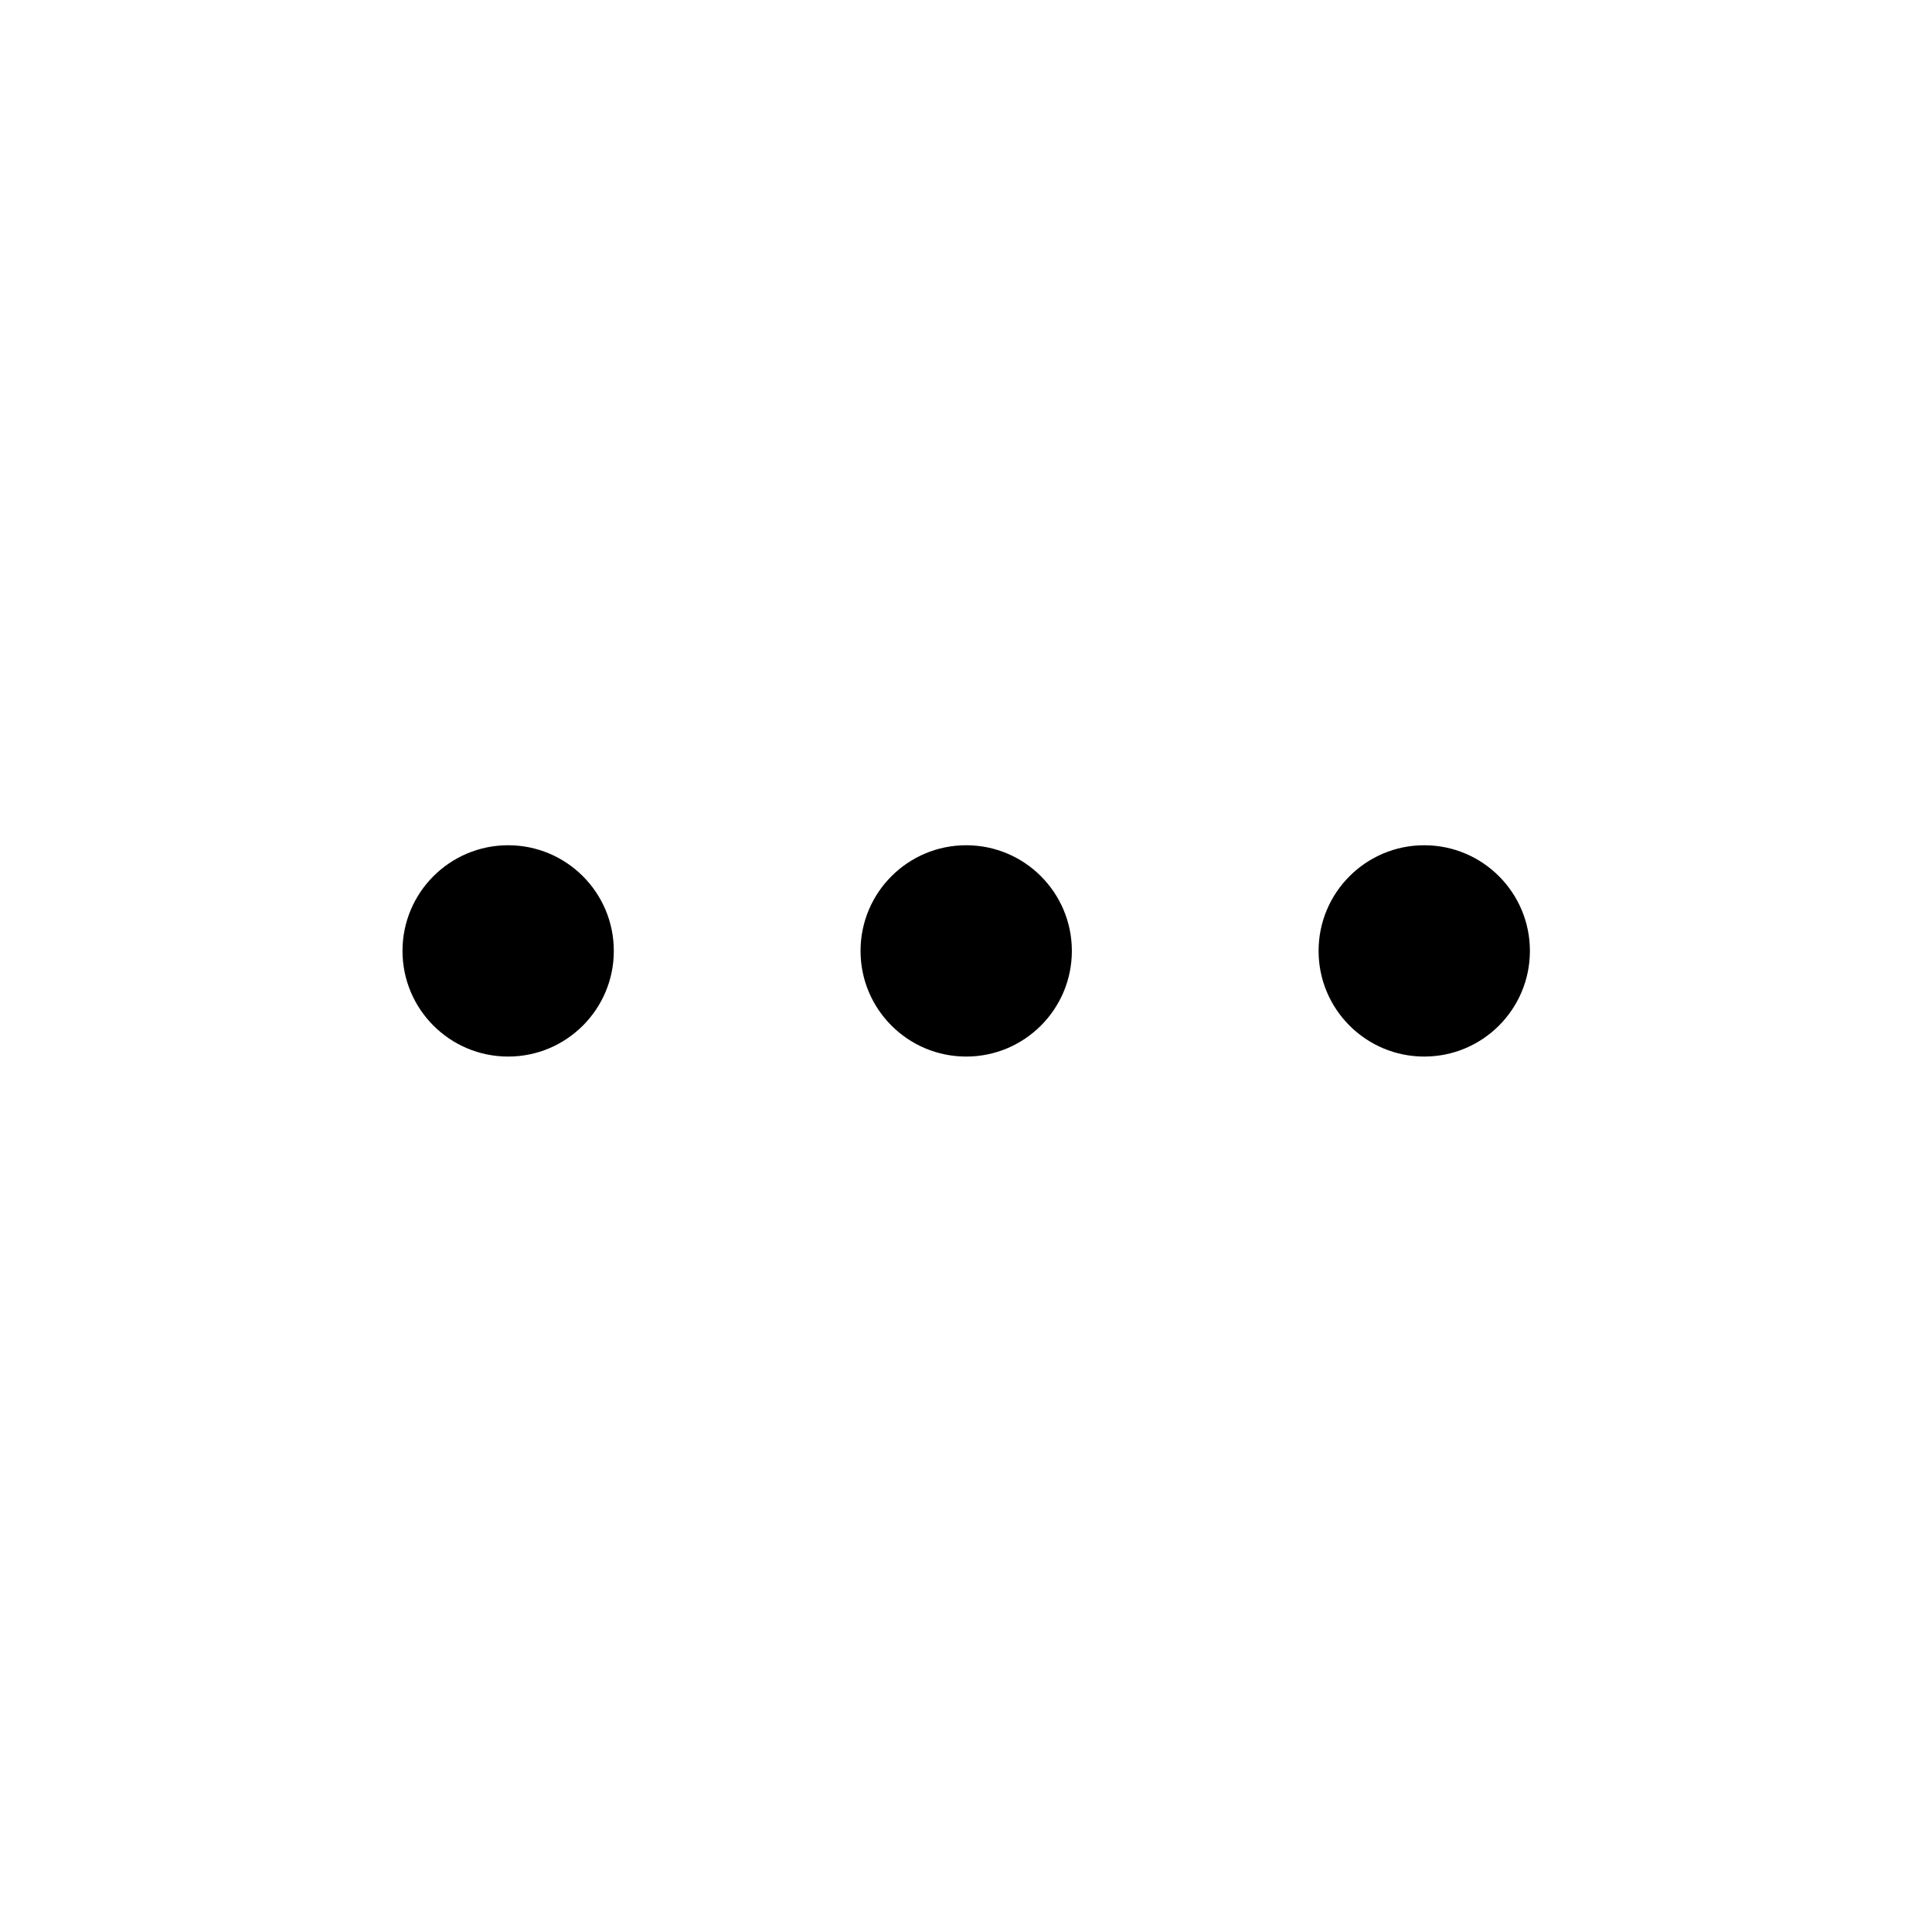
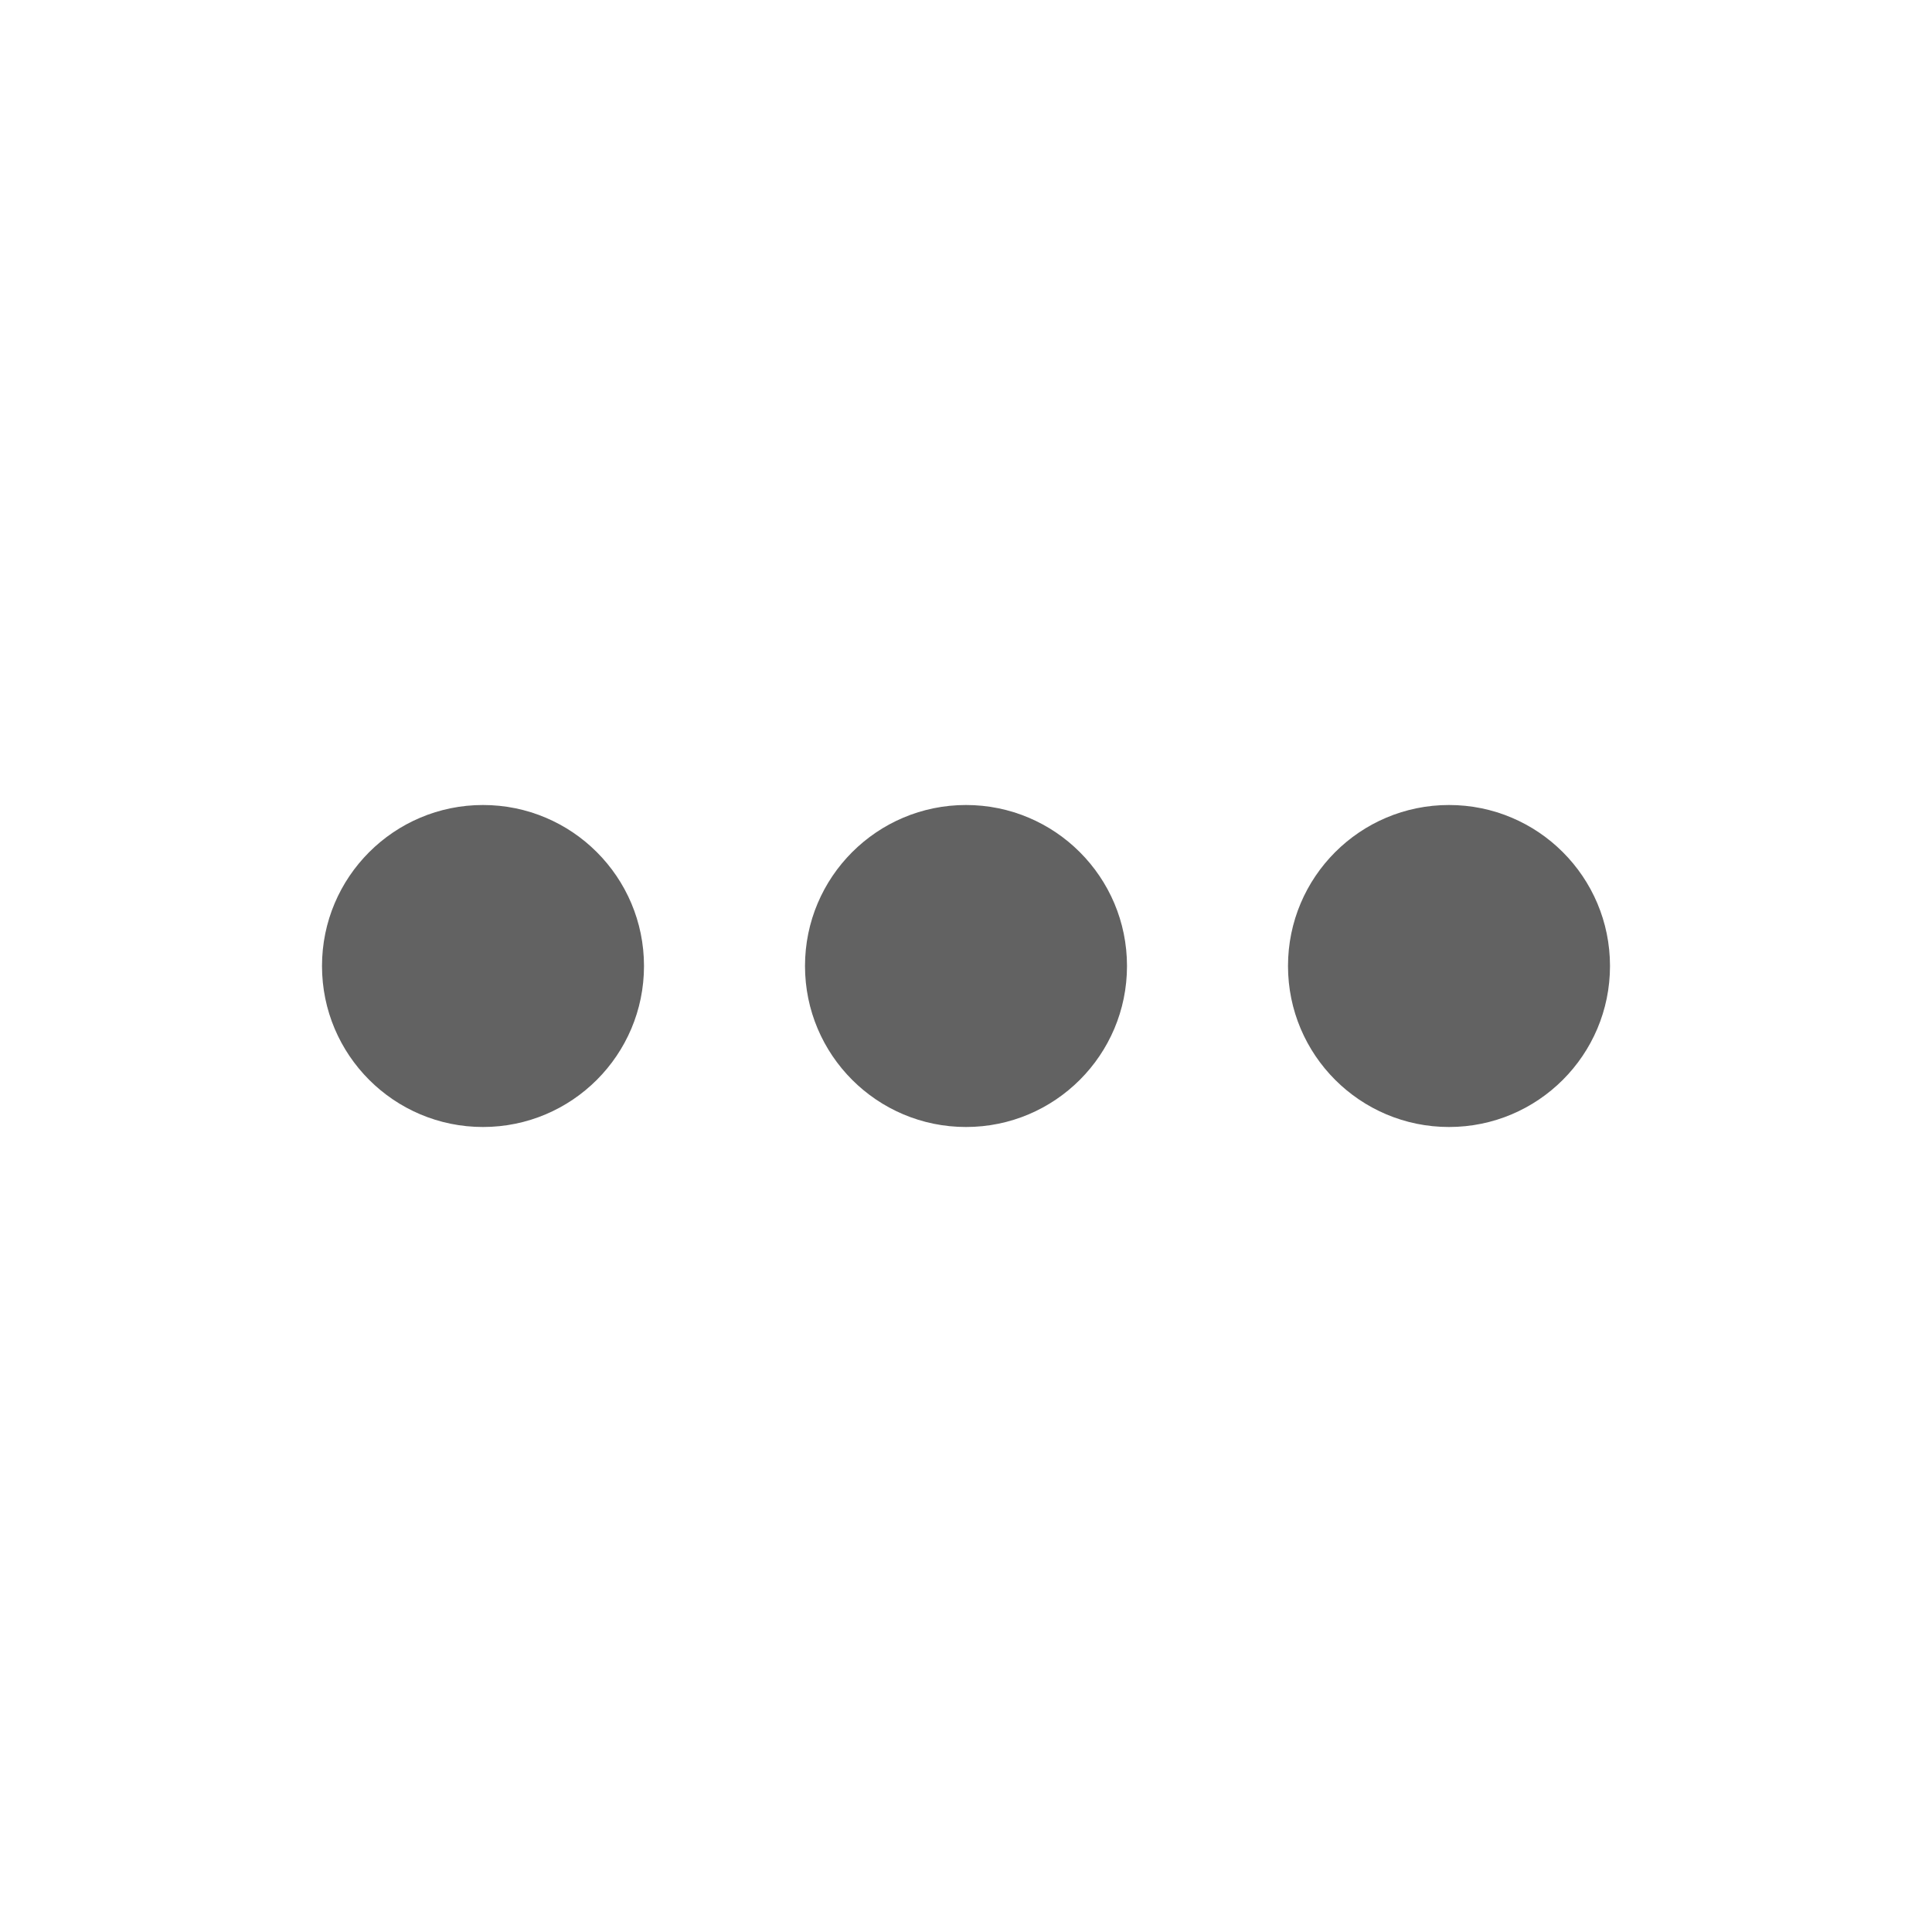
- <svg xmlns="http://www.w3.org/2000/svg" t="1611387341516" class="icon" viewBox="0 0 1024 1024" version="1.1" p-id="6611" width="32" height="32">
-   <defs>
-     <style type="text/css" />
-   </defs>
-   <path d="M269.333 448a56 56 0 1 1 0 112 56 56 0 0 1 0-112z m242.773 0a56 56 0 1 1 0 112 56 56 0 0 1 0-112z m242.773 0a56 56 0 1 1 0 112 56 56 0 0 1 0-112z" p-id="6612" />
+ <svg xmlns="http://www.w3.org/2000/svg" aria-hidden="true" focusable="false" width="1em" height="1em" style="-ms-transform: rotate(360deg); -webkit-transform: rotate(360deg); transform: rotate(360deg);" preserveAspectRatio="xMidYMid meet" viewBox="0 0 24 24">
+   <path d="M18 14a2 2 0 1 1 0-4a2 2 0 0 1 0 4zM6 14a2 2 0 1 1 0-4a2 2 0 0 1 0 4zm6 0a2 2 0 1 1 0-4a2 2 0 0 1 0 4z" fill="#626262" fill-rule="evenodd" />
</svg>
